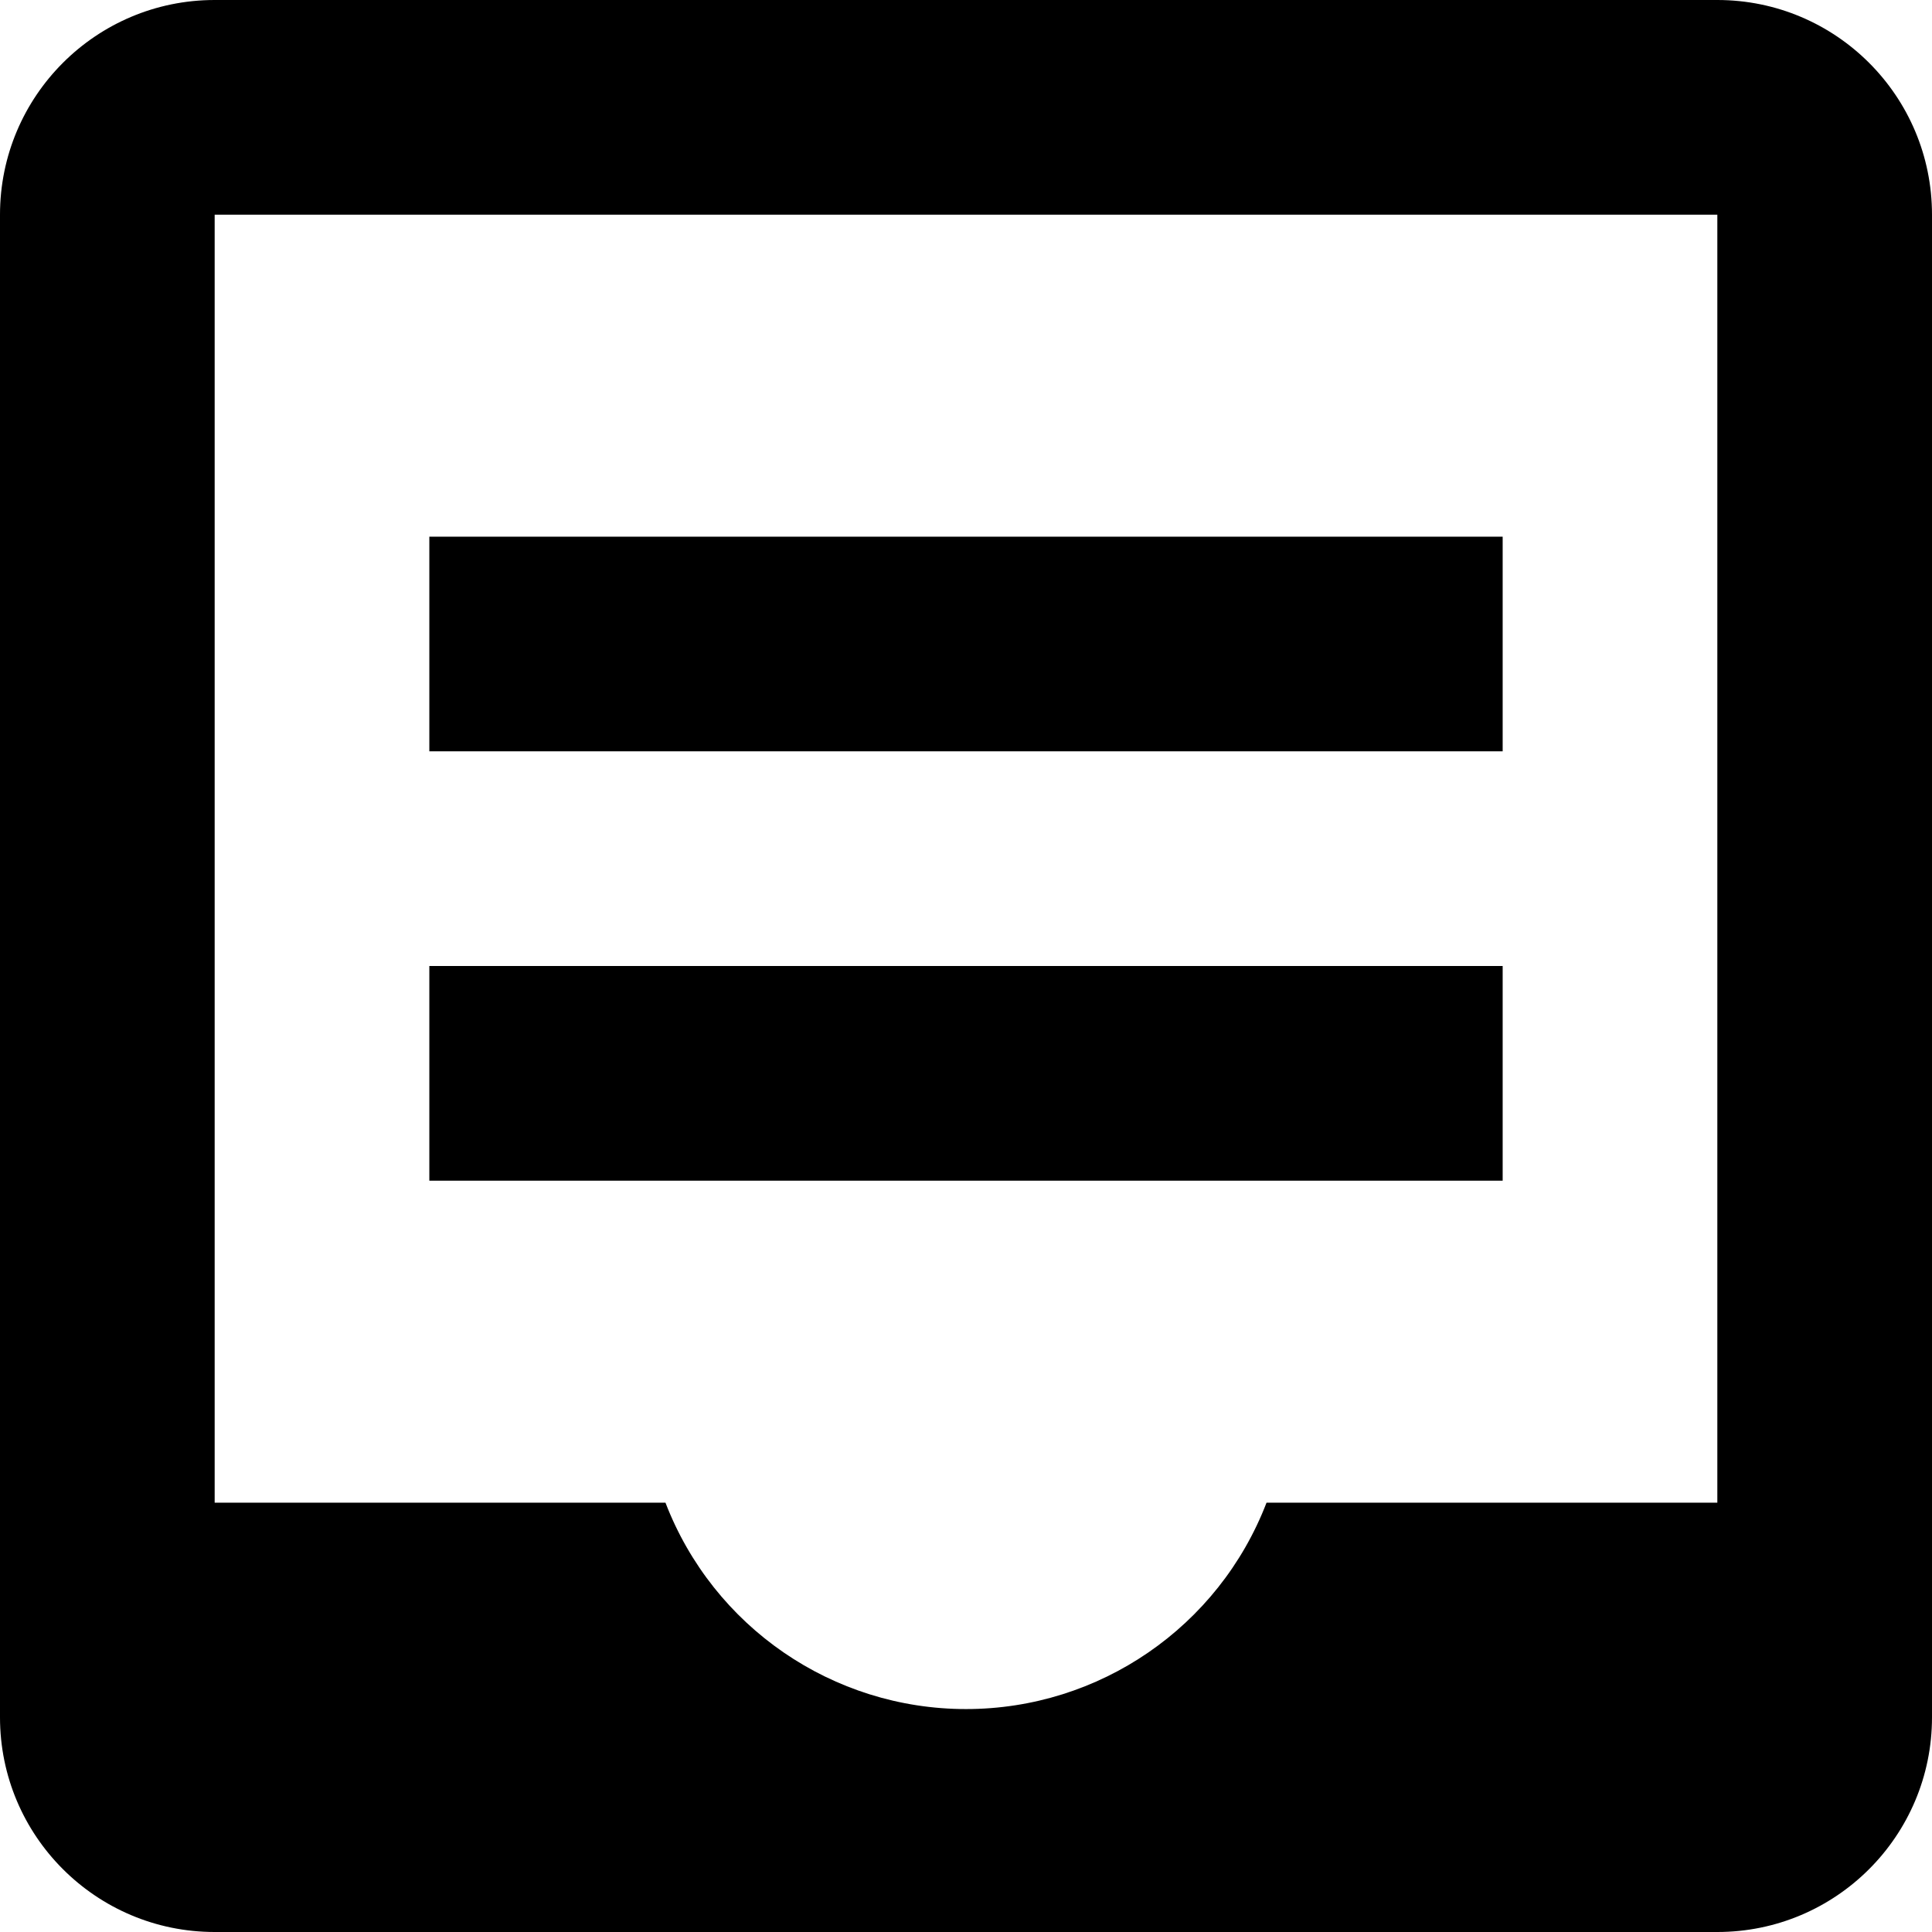
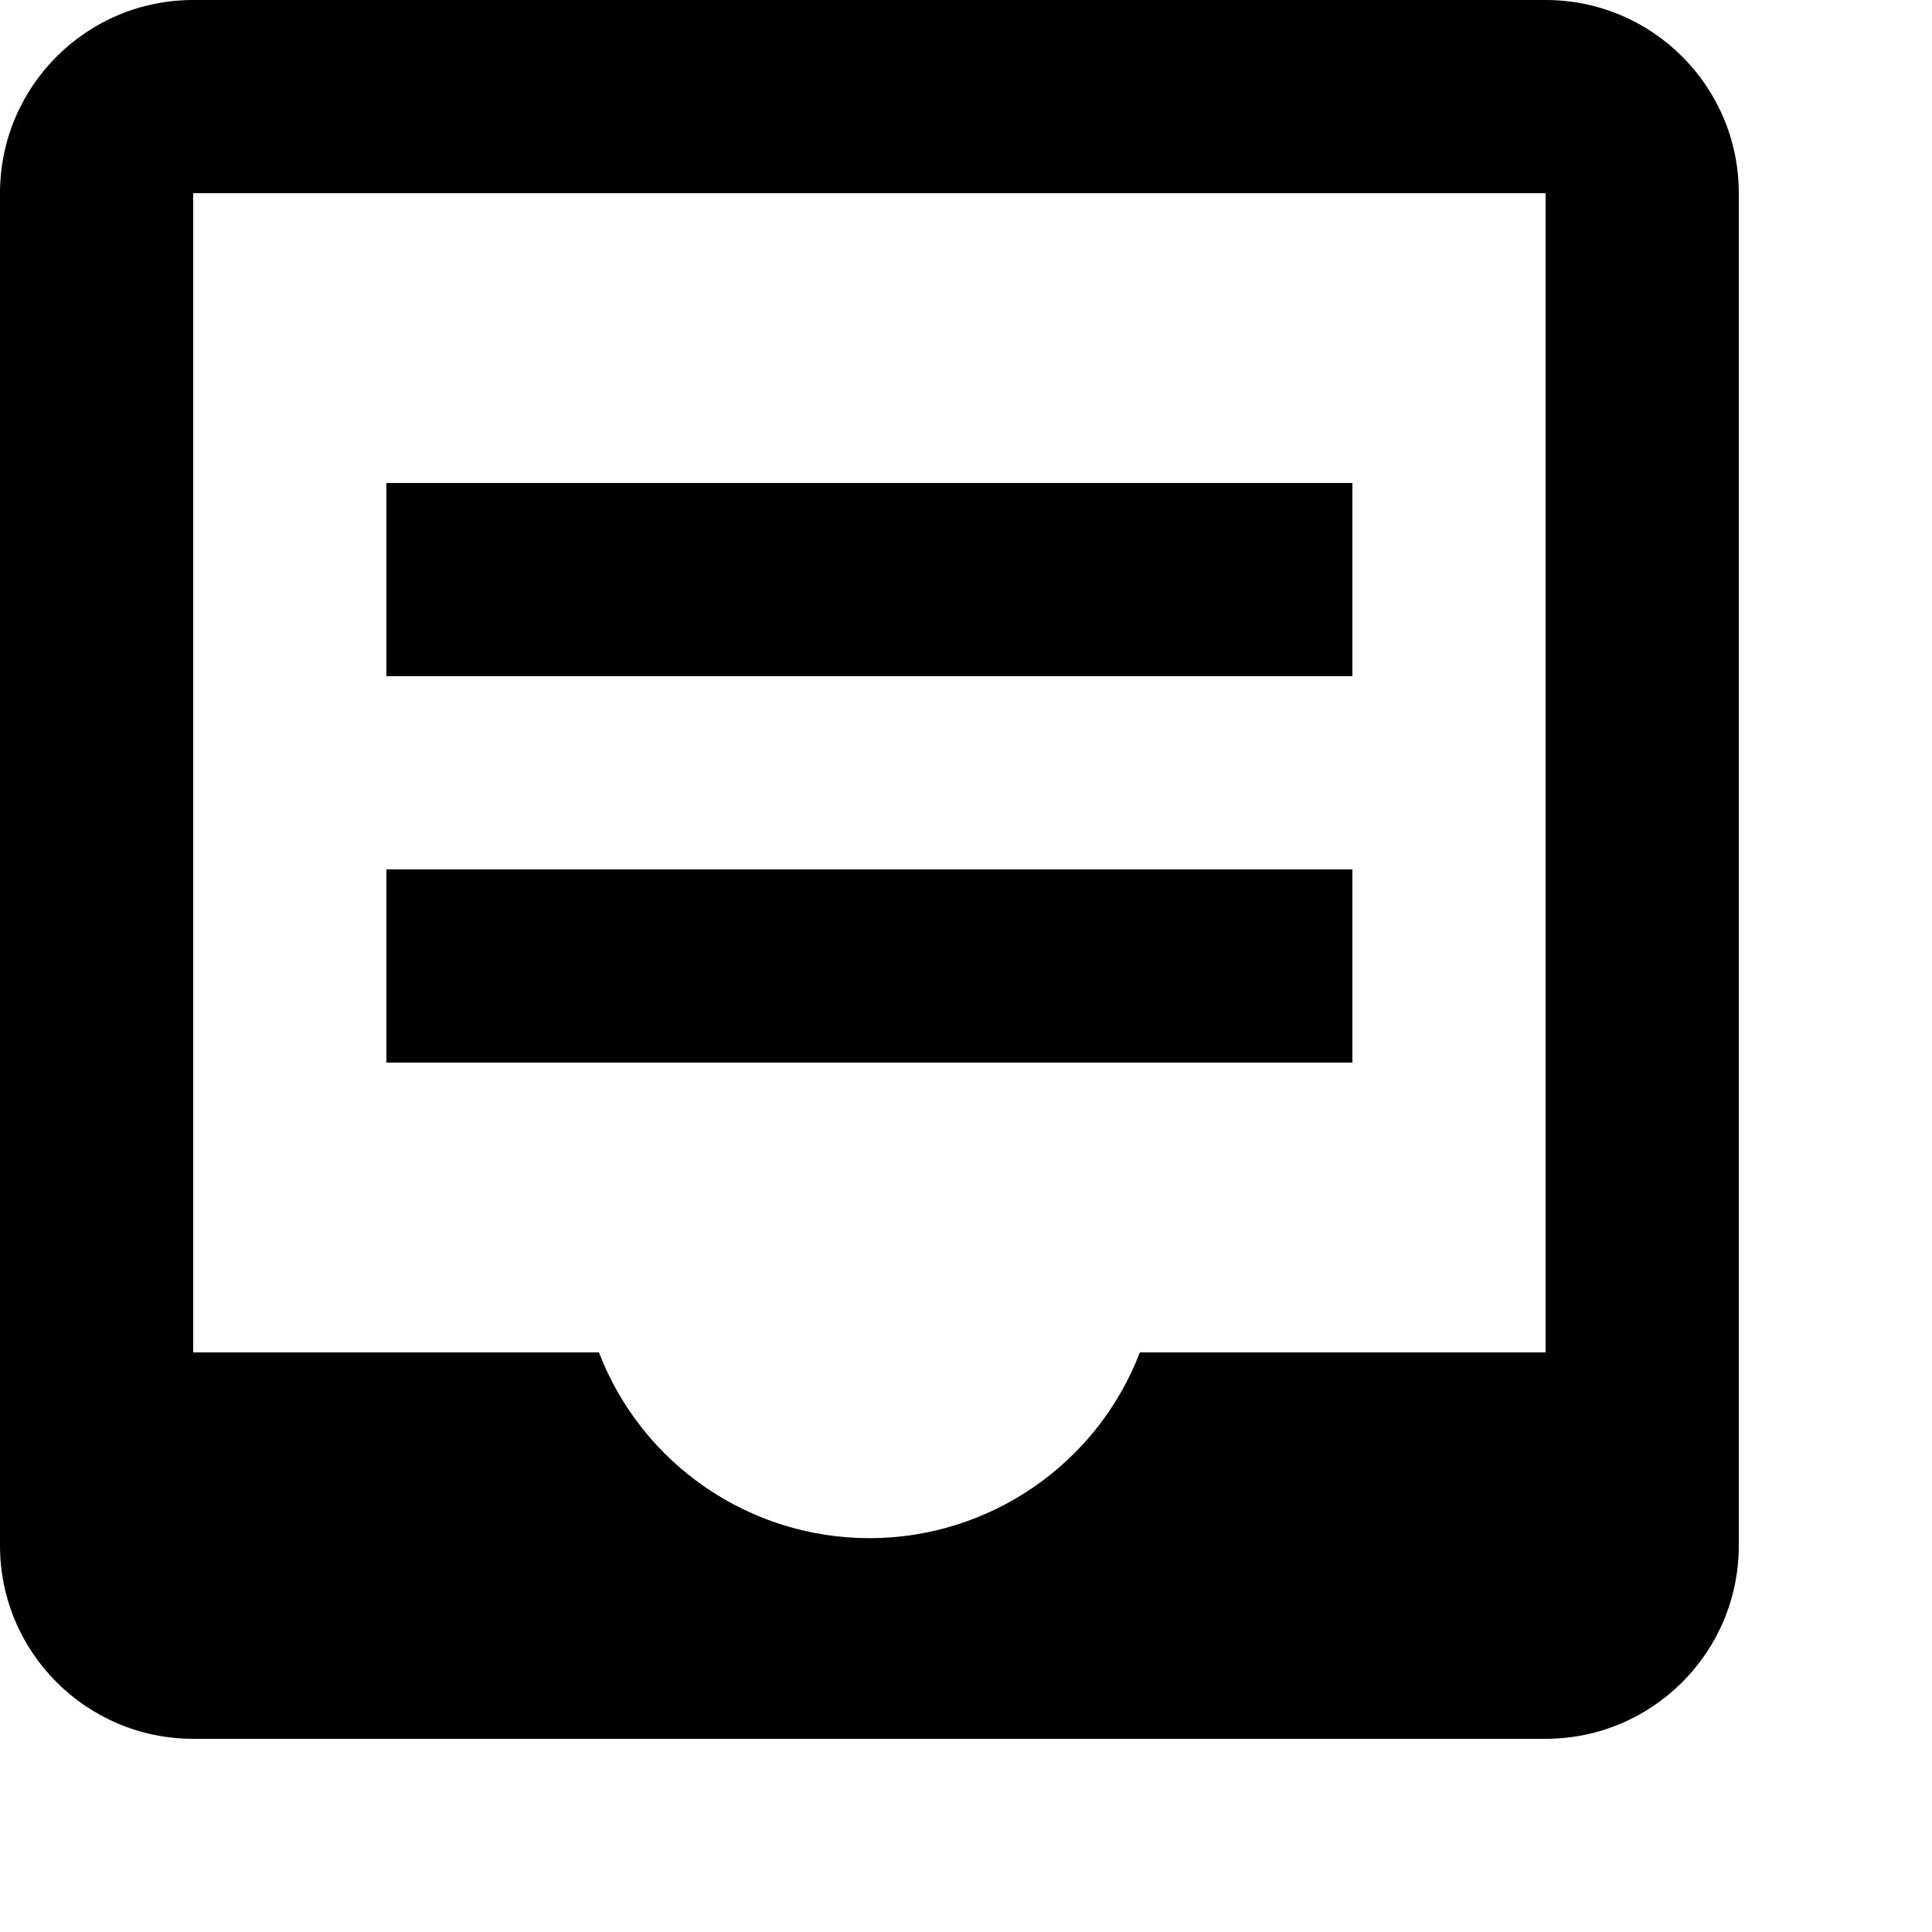
- <svg xmlns="http://www.w3.org/2000/svg" id="Layer_1" data-name="Layer 1" viewBox="0 0 18 18">
-   <defs>
-     <style>.cls-1{fill-rule:evenodd;}</style>
-   </defs>
-   <path class="cls-1" d="M19,3H5A2,2,0,0,0,3,5V19a2,2,0,0,0,2,2H19a2,2,0,0,0,2-2V5A2,2,0,0,0,19,3Zm0,14H14.8a3,3,0,0,1-5.6,0H5V5H19ZM17,8H7v2H17V8M7,12H17v2H7V12" transform="translate(-3 -3)" />
+ <svg xmlns="http://www.w3.org/2000/svg" id="Layer_1" data-name="Layer 1" viewBox="0 0 20 20" width="20" height="20">
+   <style>.cls-1{fill-rule:evenodd;}</style>
+   <path fill="#000" class="cls-1" d="M19,3H5A2,2,0,0,0,3,5V19a2,2,0,0,0,2,2H19a2,2,0,0,0,2-2V5A2,2,0,0,0,19,3Zm0,14H14.8a3,3,0,0,1-5.6,0H5V5H19ZM17,8H7v2H17V8M7,12H17v2H7V12" transform="translate(-3 -3)" />
</svg>
